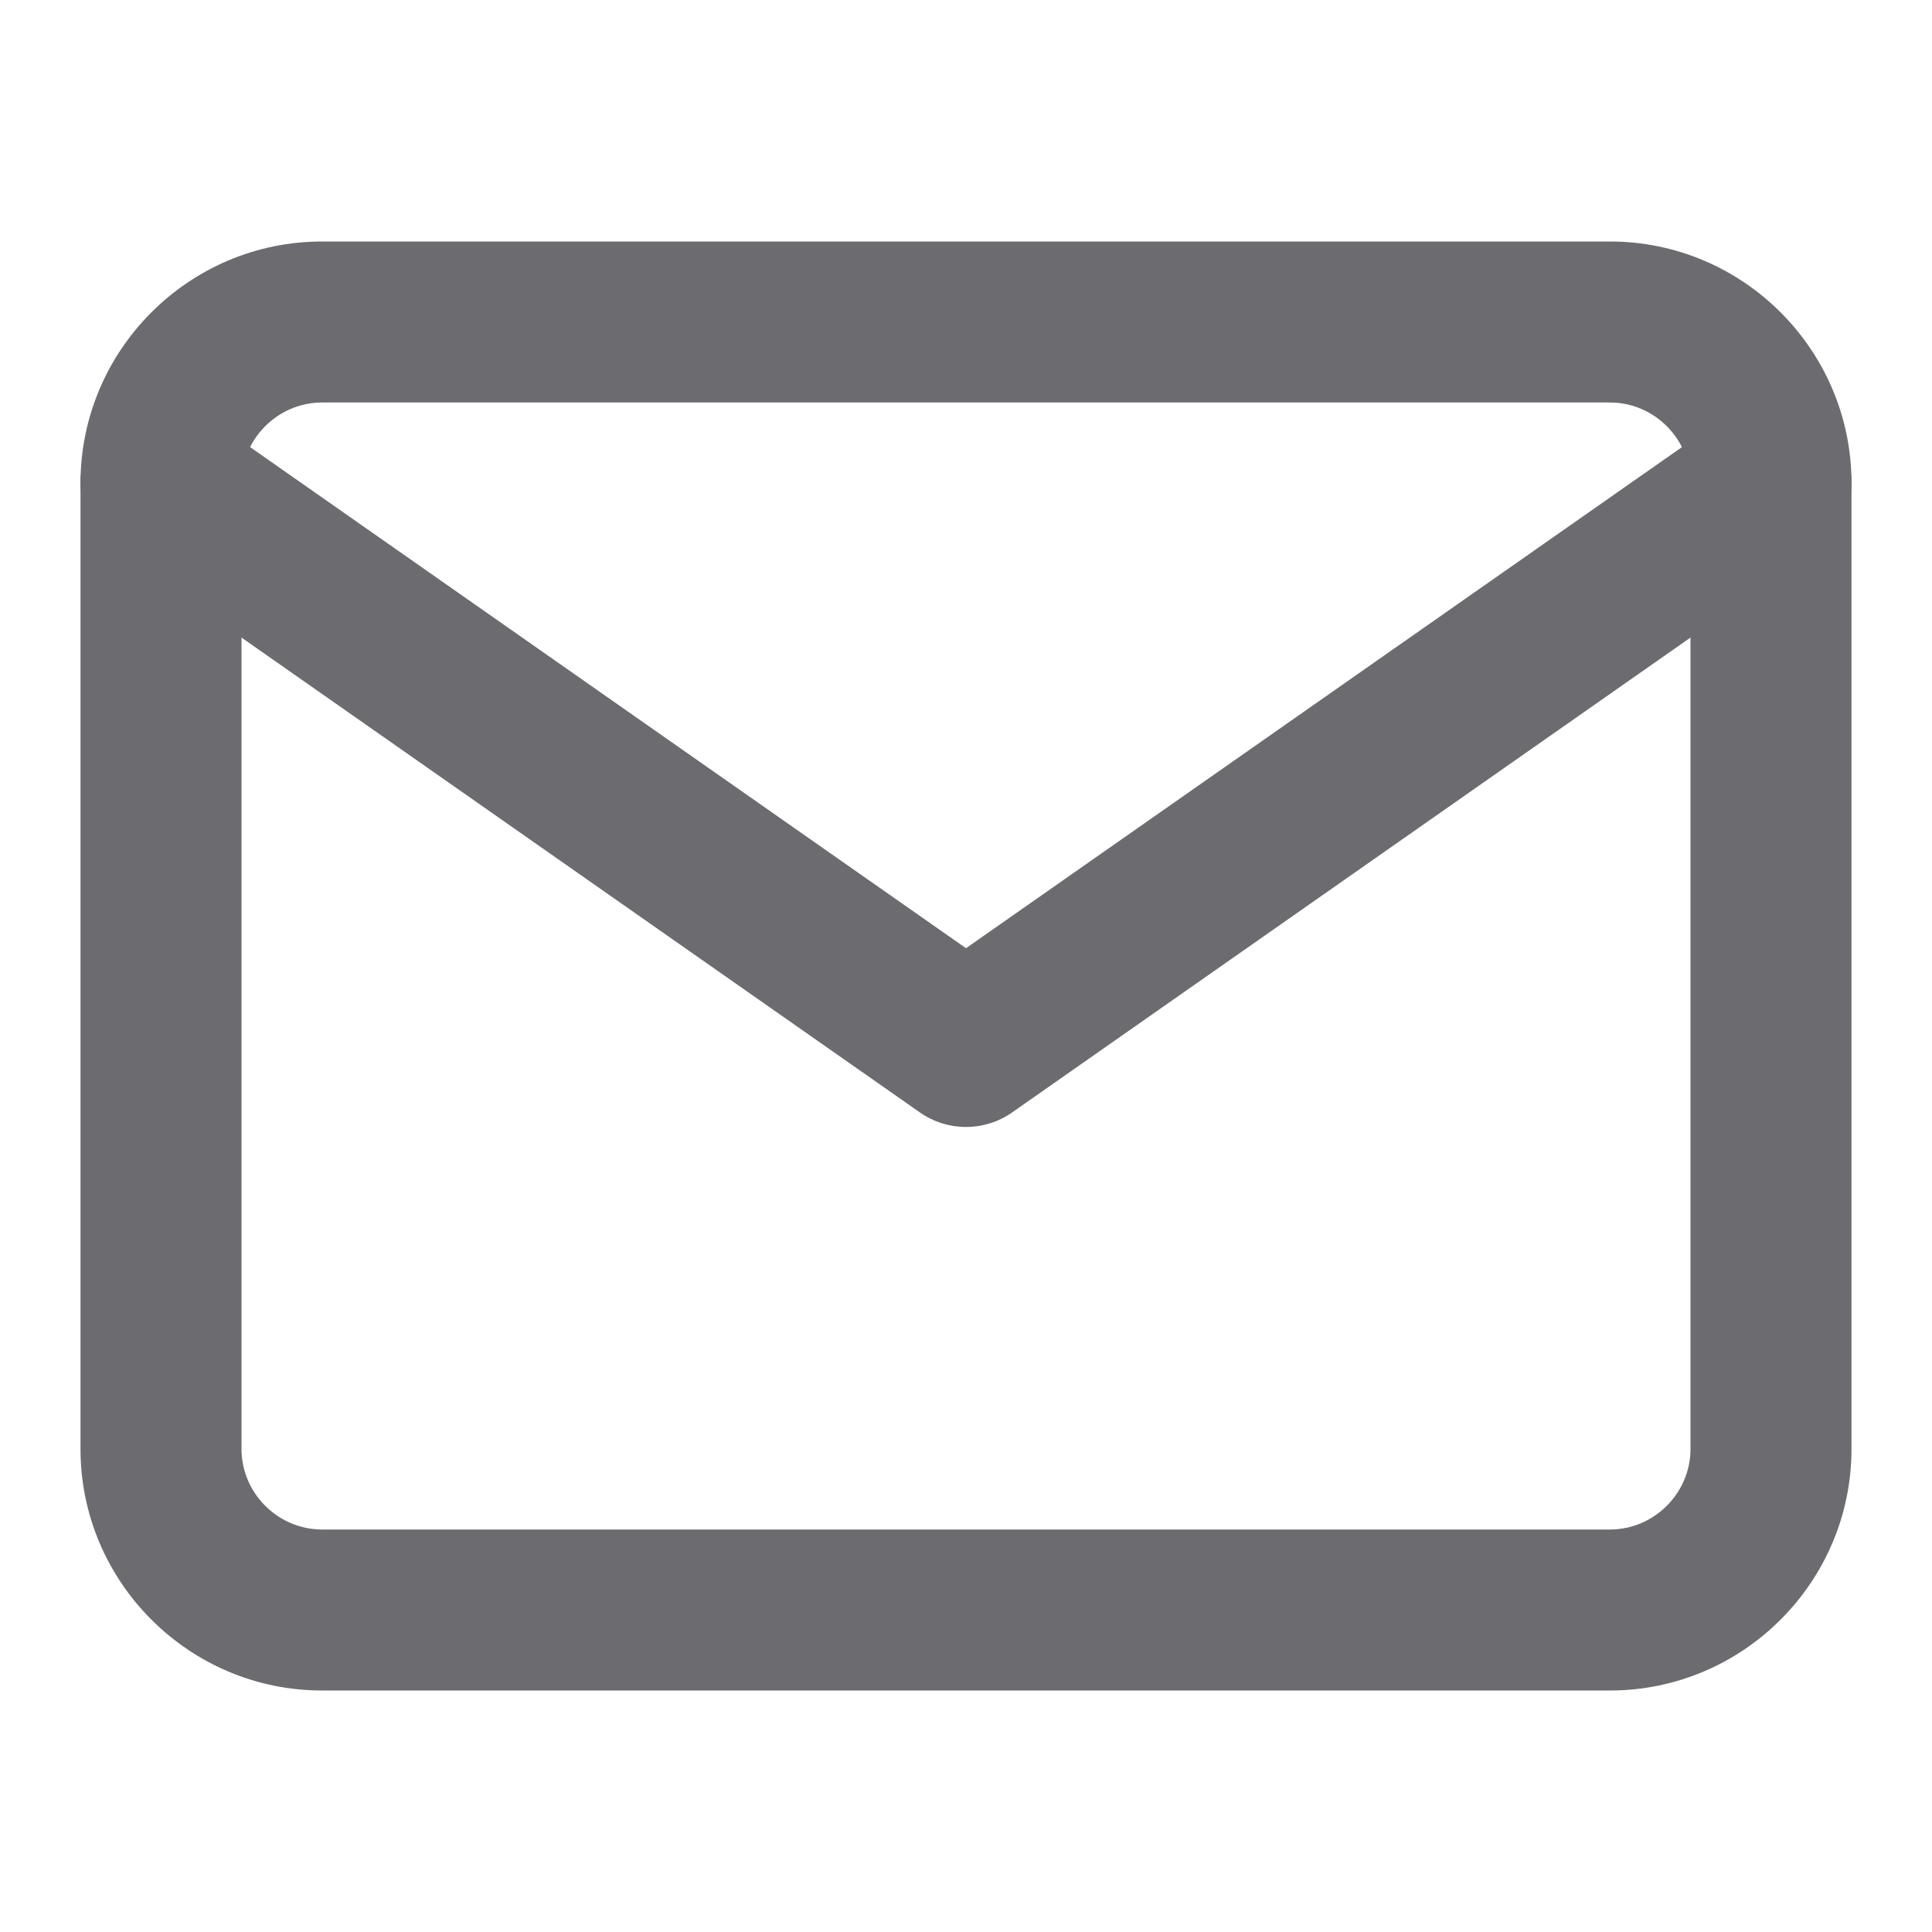
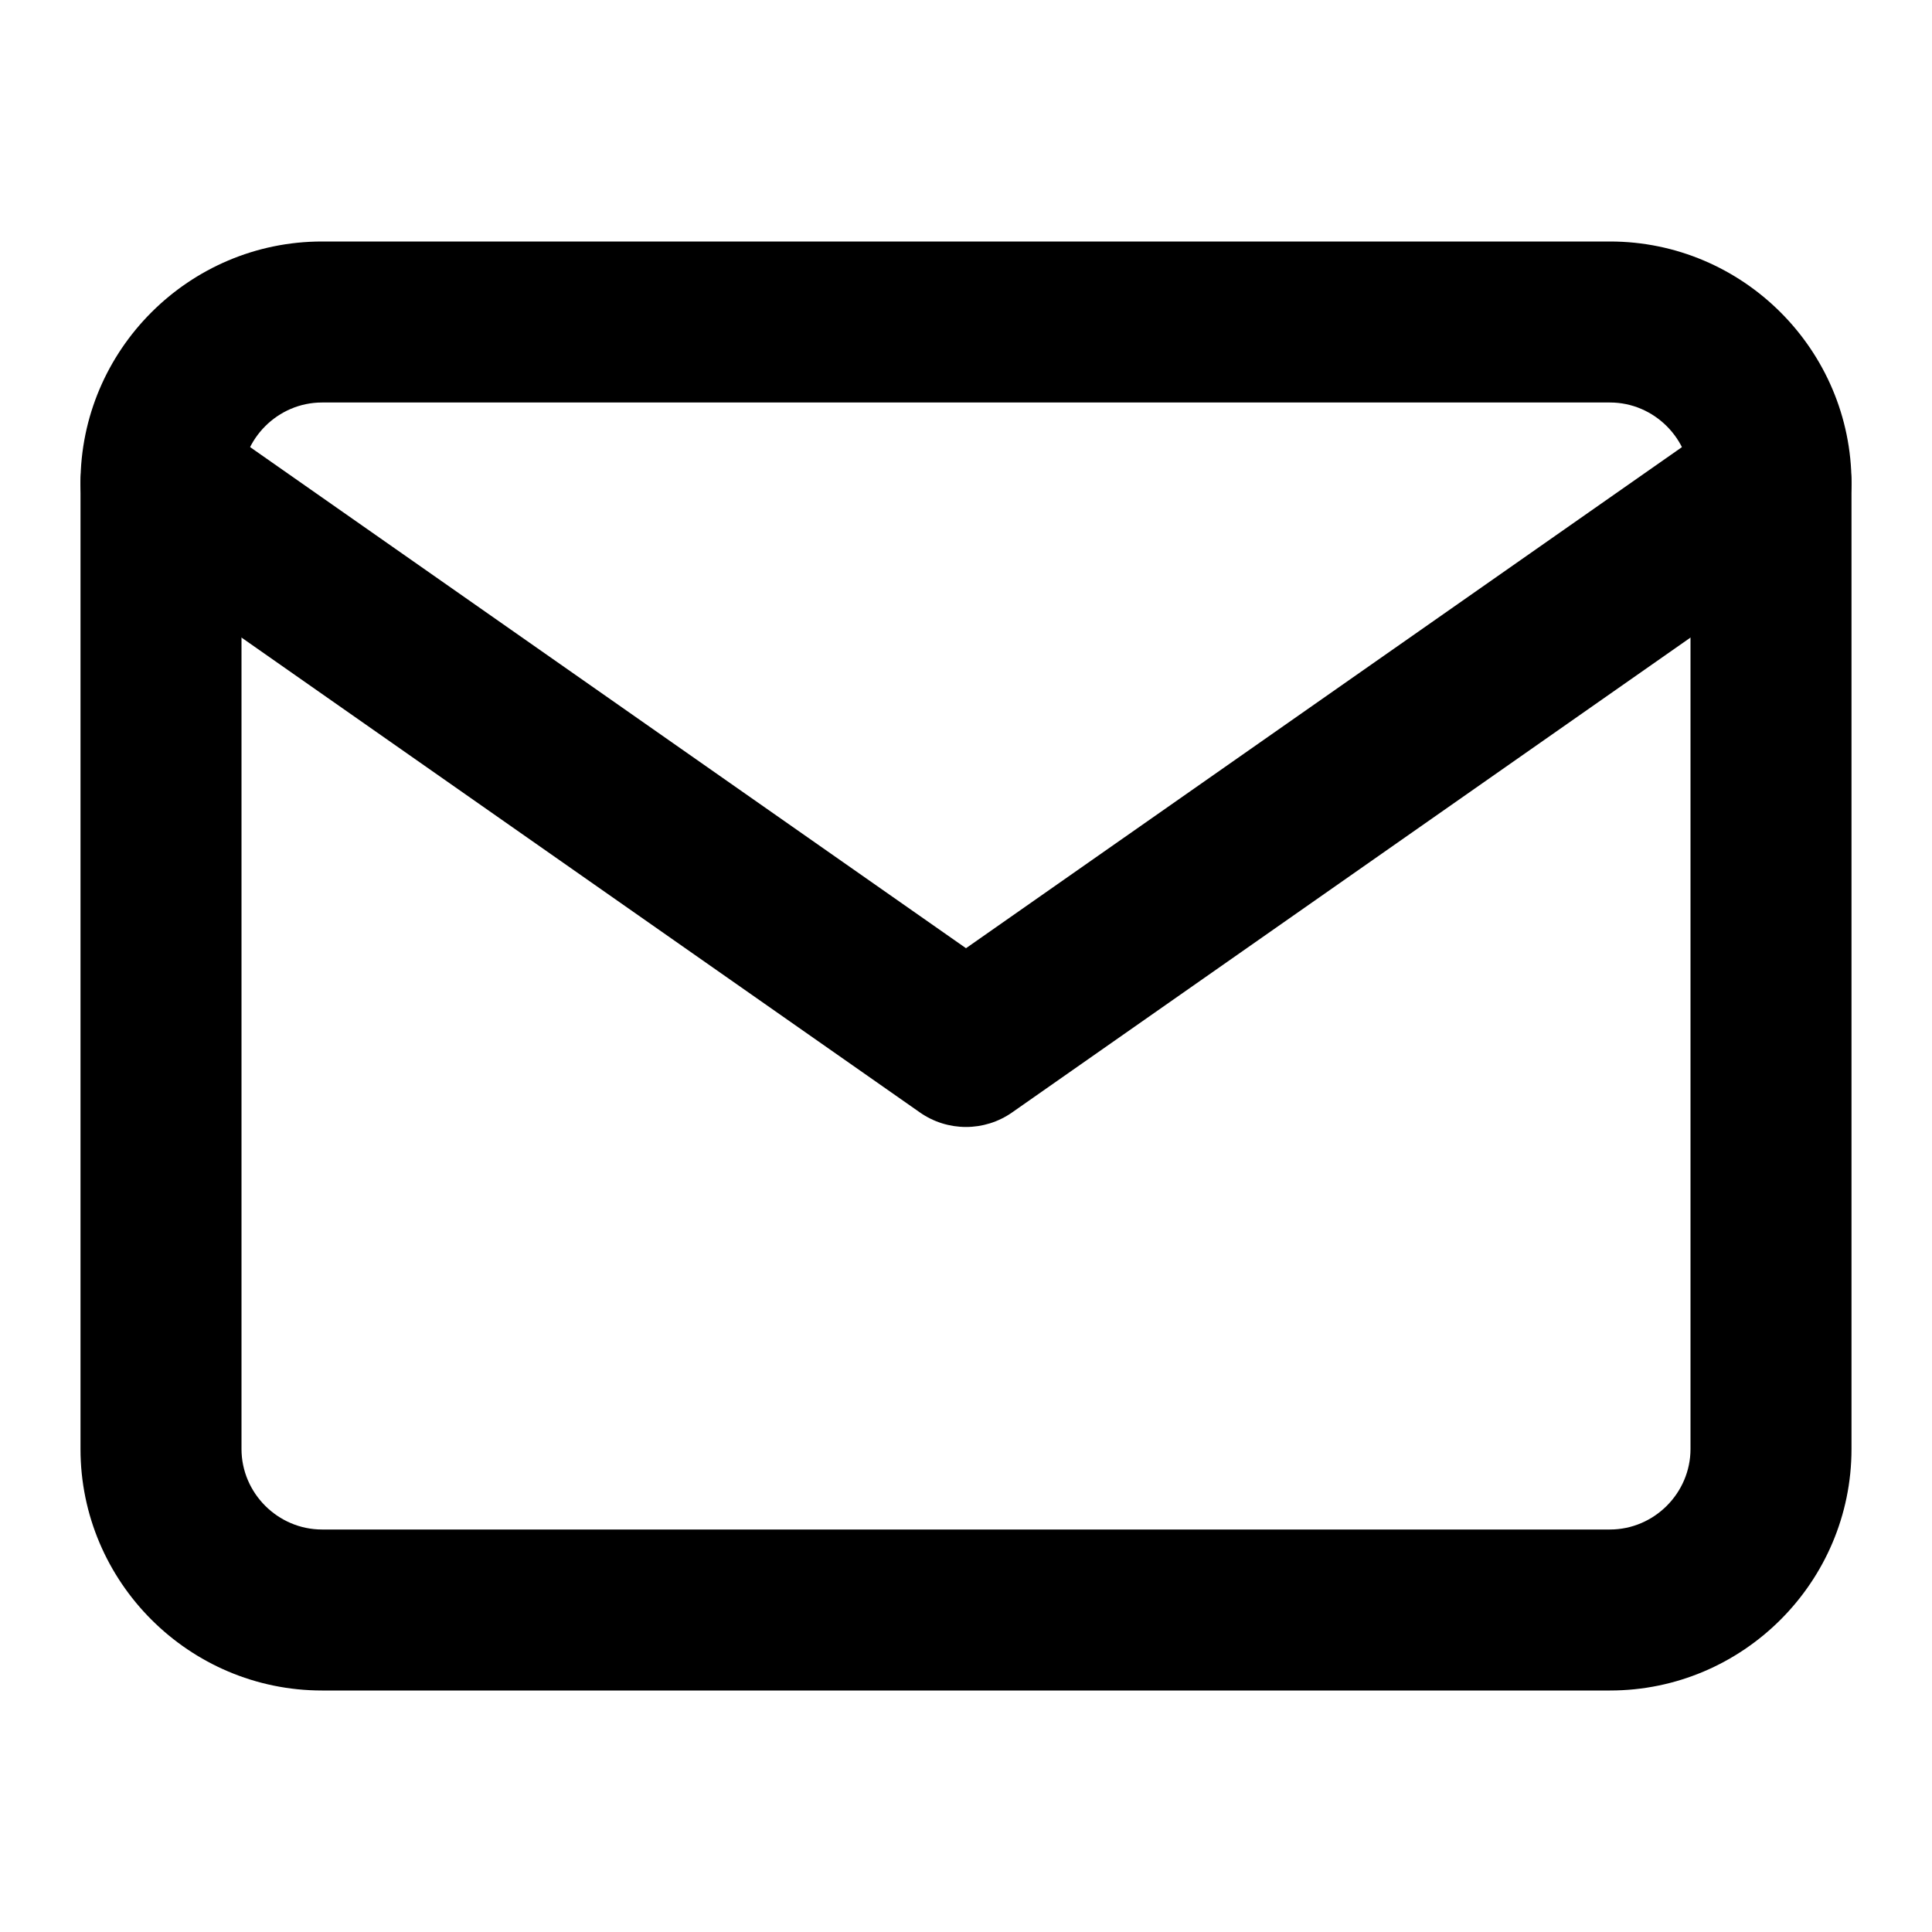
<svg xmlns="http://www.w3.org/2000/svg" width="24" height="24" viewBox="0 0 24 24" fill="none">
-   <path fill-rule="evenodd" clip-rule="evenodd" d="M4 5C3.452 5 3 5.452 3 6V18C3 18.548 3.452 19 4 19H20C20.548 19 21 18.548 21 18V6C21 5.452 20.548 5 20 5H4ZM1 6C1 4.348 2.348 3 4 3H20C21.652 3 23 4.348 23 6V18C23 19.652 21.652 21 20 21H4C2.348 21 1 19.652 1 18V6Z" fill="#6C6B6F" />
-   <path fill-rule="evenodd" clip-rule="evenodd" d="M1.181 5.427C1.498 4.974 2.121 4.864 2.574 5.181L12 11.779L21.427 5.181C21.879 4.864 22.503 4.974 22.819 5.427C23.136 5.879 23.026 6.503 22.573 6.819L12.573 13.819C12.229 14.06 11.771 14.06 11.427 13.819L1.427 6.819C0.974 6.503 0.864 5.879 1.181 5.427Z" fill="#6C6B6F" />
+   <path fill-rule="evenodd" clip-rule="evenodd" d="M4 5C3.452 5 3 5.452 3 6V18C3 18.548 3.452 19 4 19H20C20.548 19 21 18.548 21 18V6C21 5.452 20.548 5 20 5H4ZM1 6C1 4.348 2.348 3 4 3H20C21.652 3 23 4.348 23 6V18C23 19.652 21.652 21 20 21H4C2.348 21 1 19.652 1 18V6Z" fill="currentColor" />
+   <path fill-rule="evenodd" clip-rule="evenodd" d="M1.181 5.427C1.498 4.974 2.121 4.864 2.574 5.181L12 11.779L21.427 5.181C21.879 4.864 22.503 4.974 22.819 5.427C23.136 5.879 23.026 6.503 22.573 6.819L12.573 13.819C12.229 14.06 11.771 14.06 11.427 13.819L1.427 6.819C0.974 6.503 0.864 5.879 1.181 5.427Z" fill="currentColor" />
</svg>
